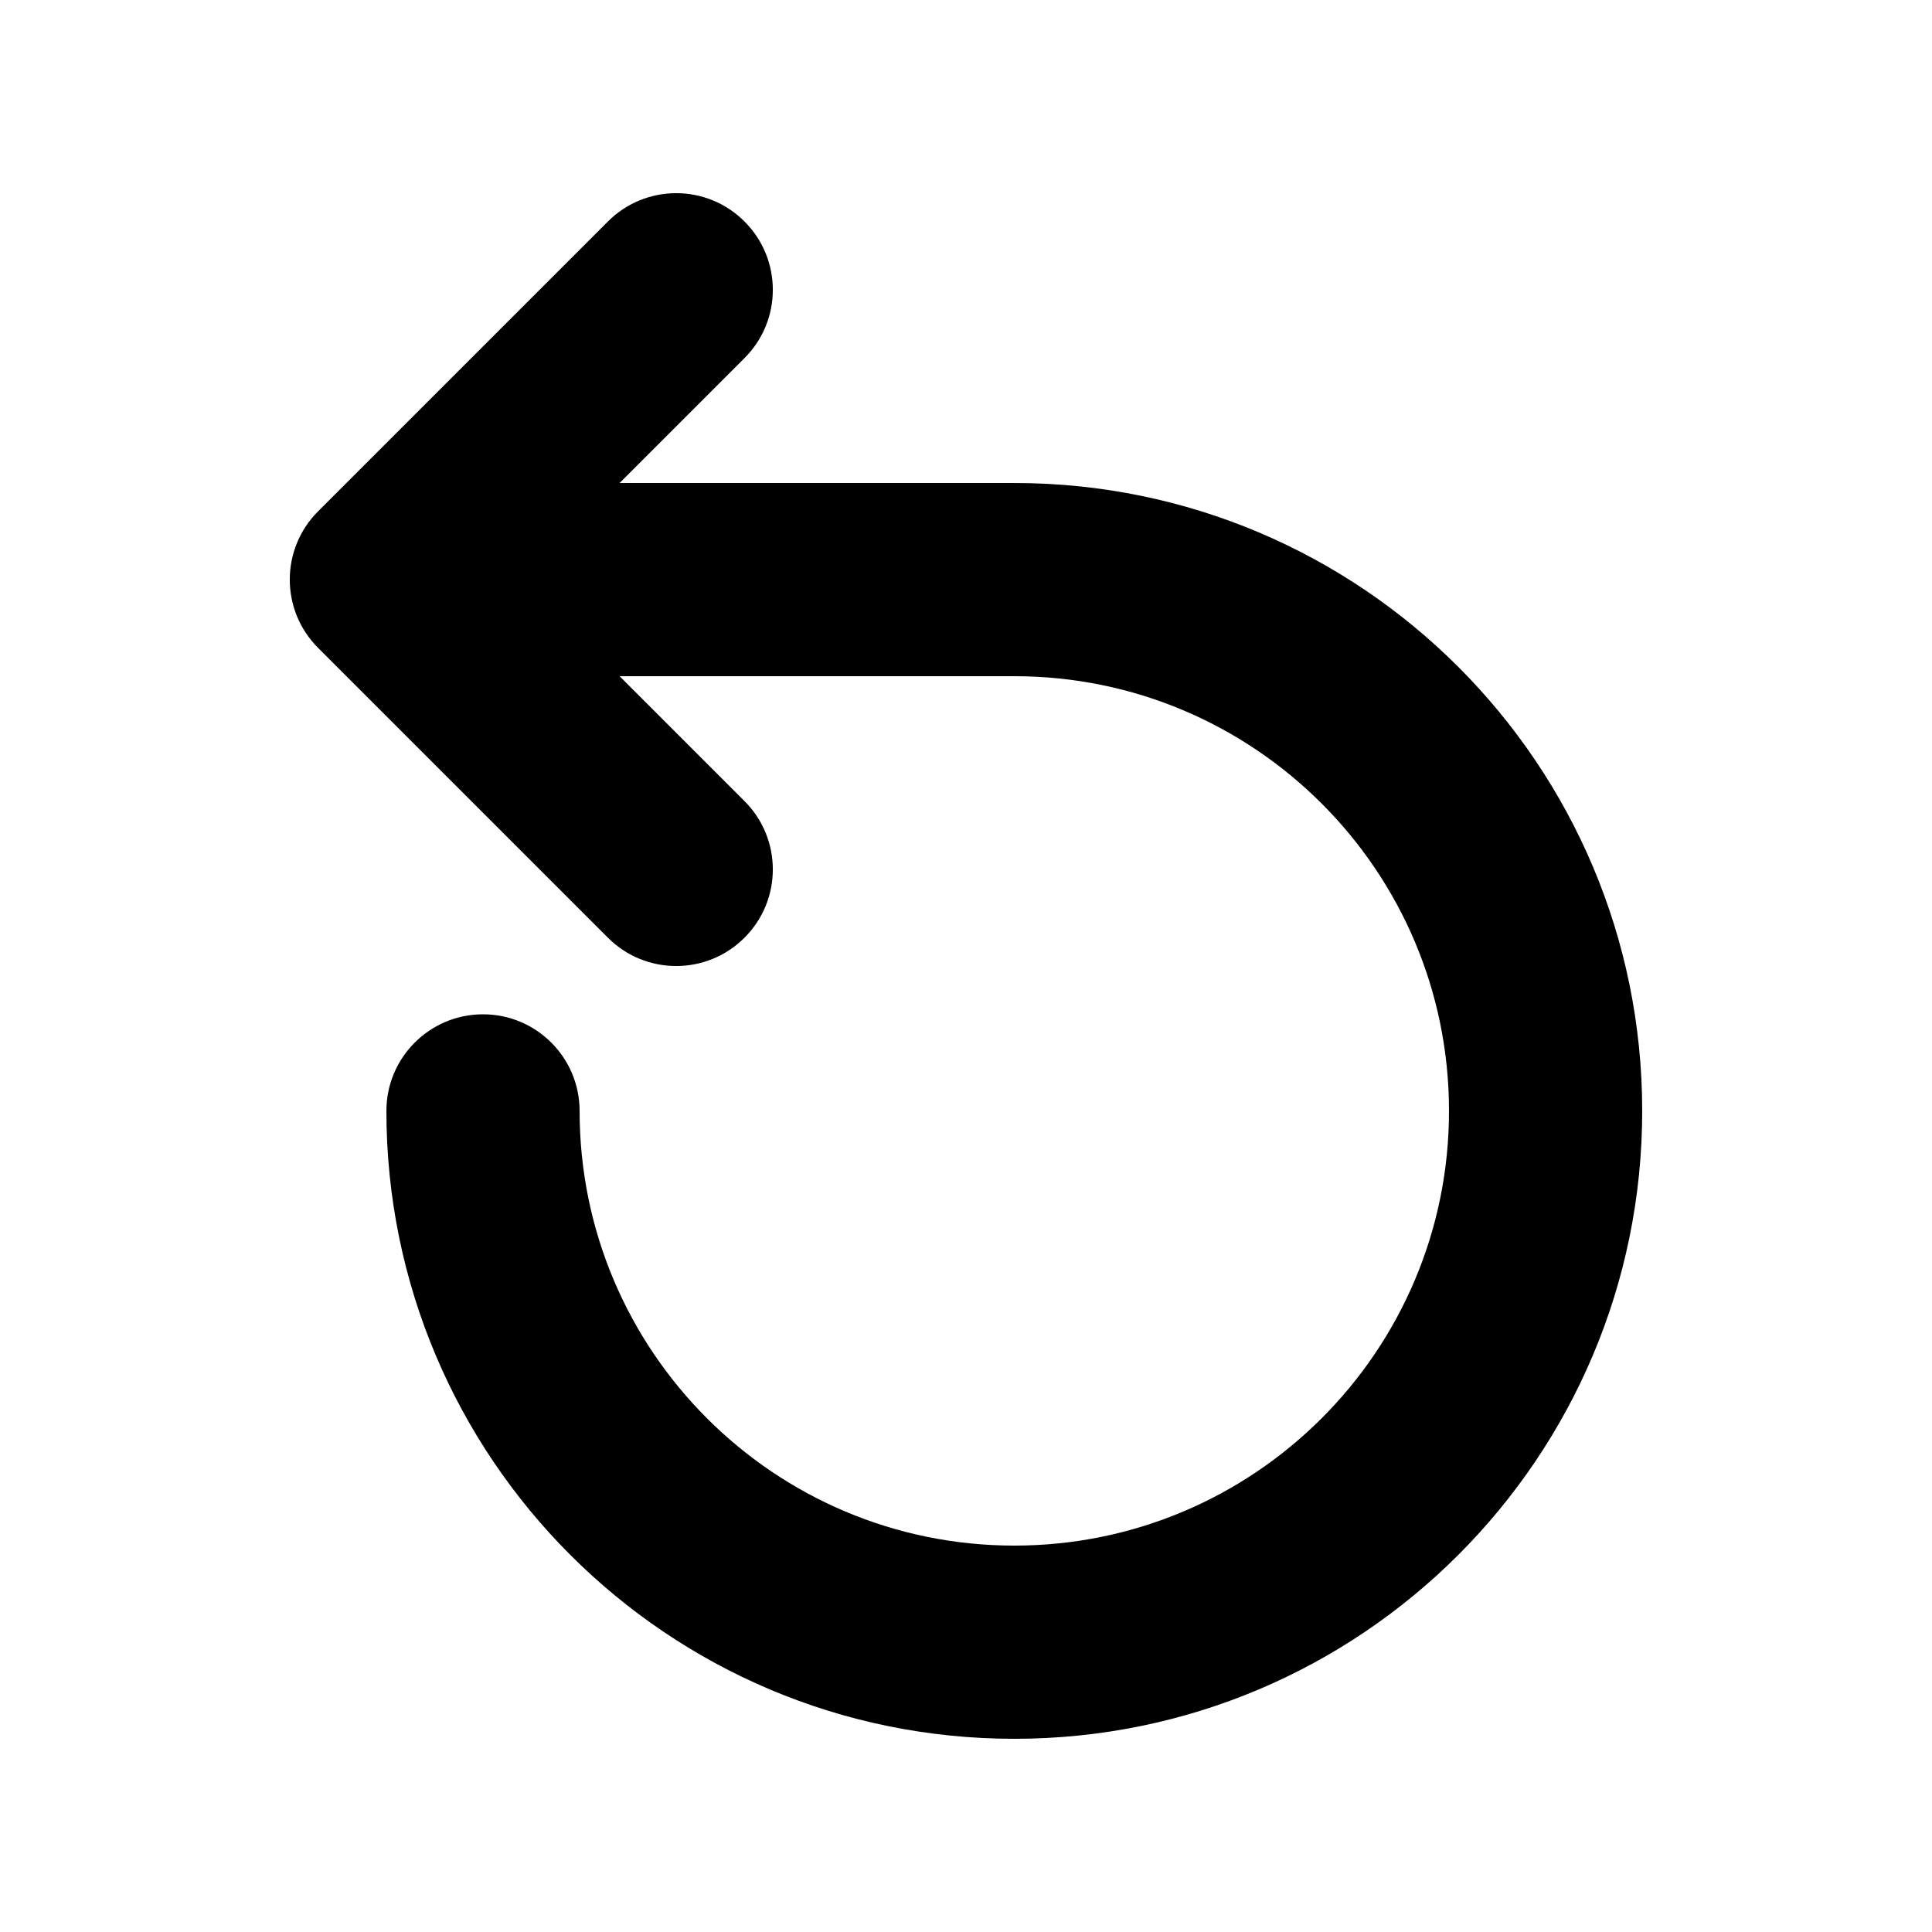
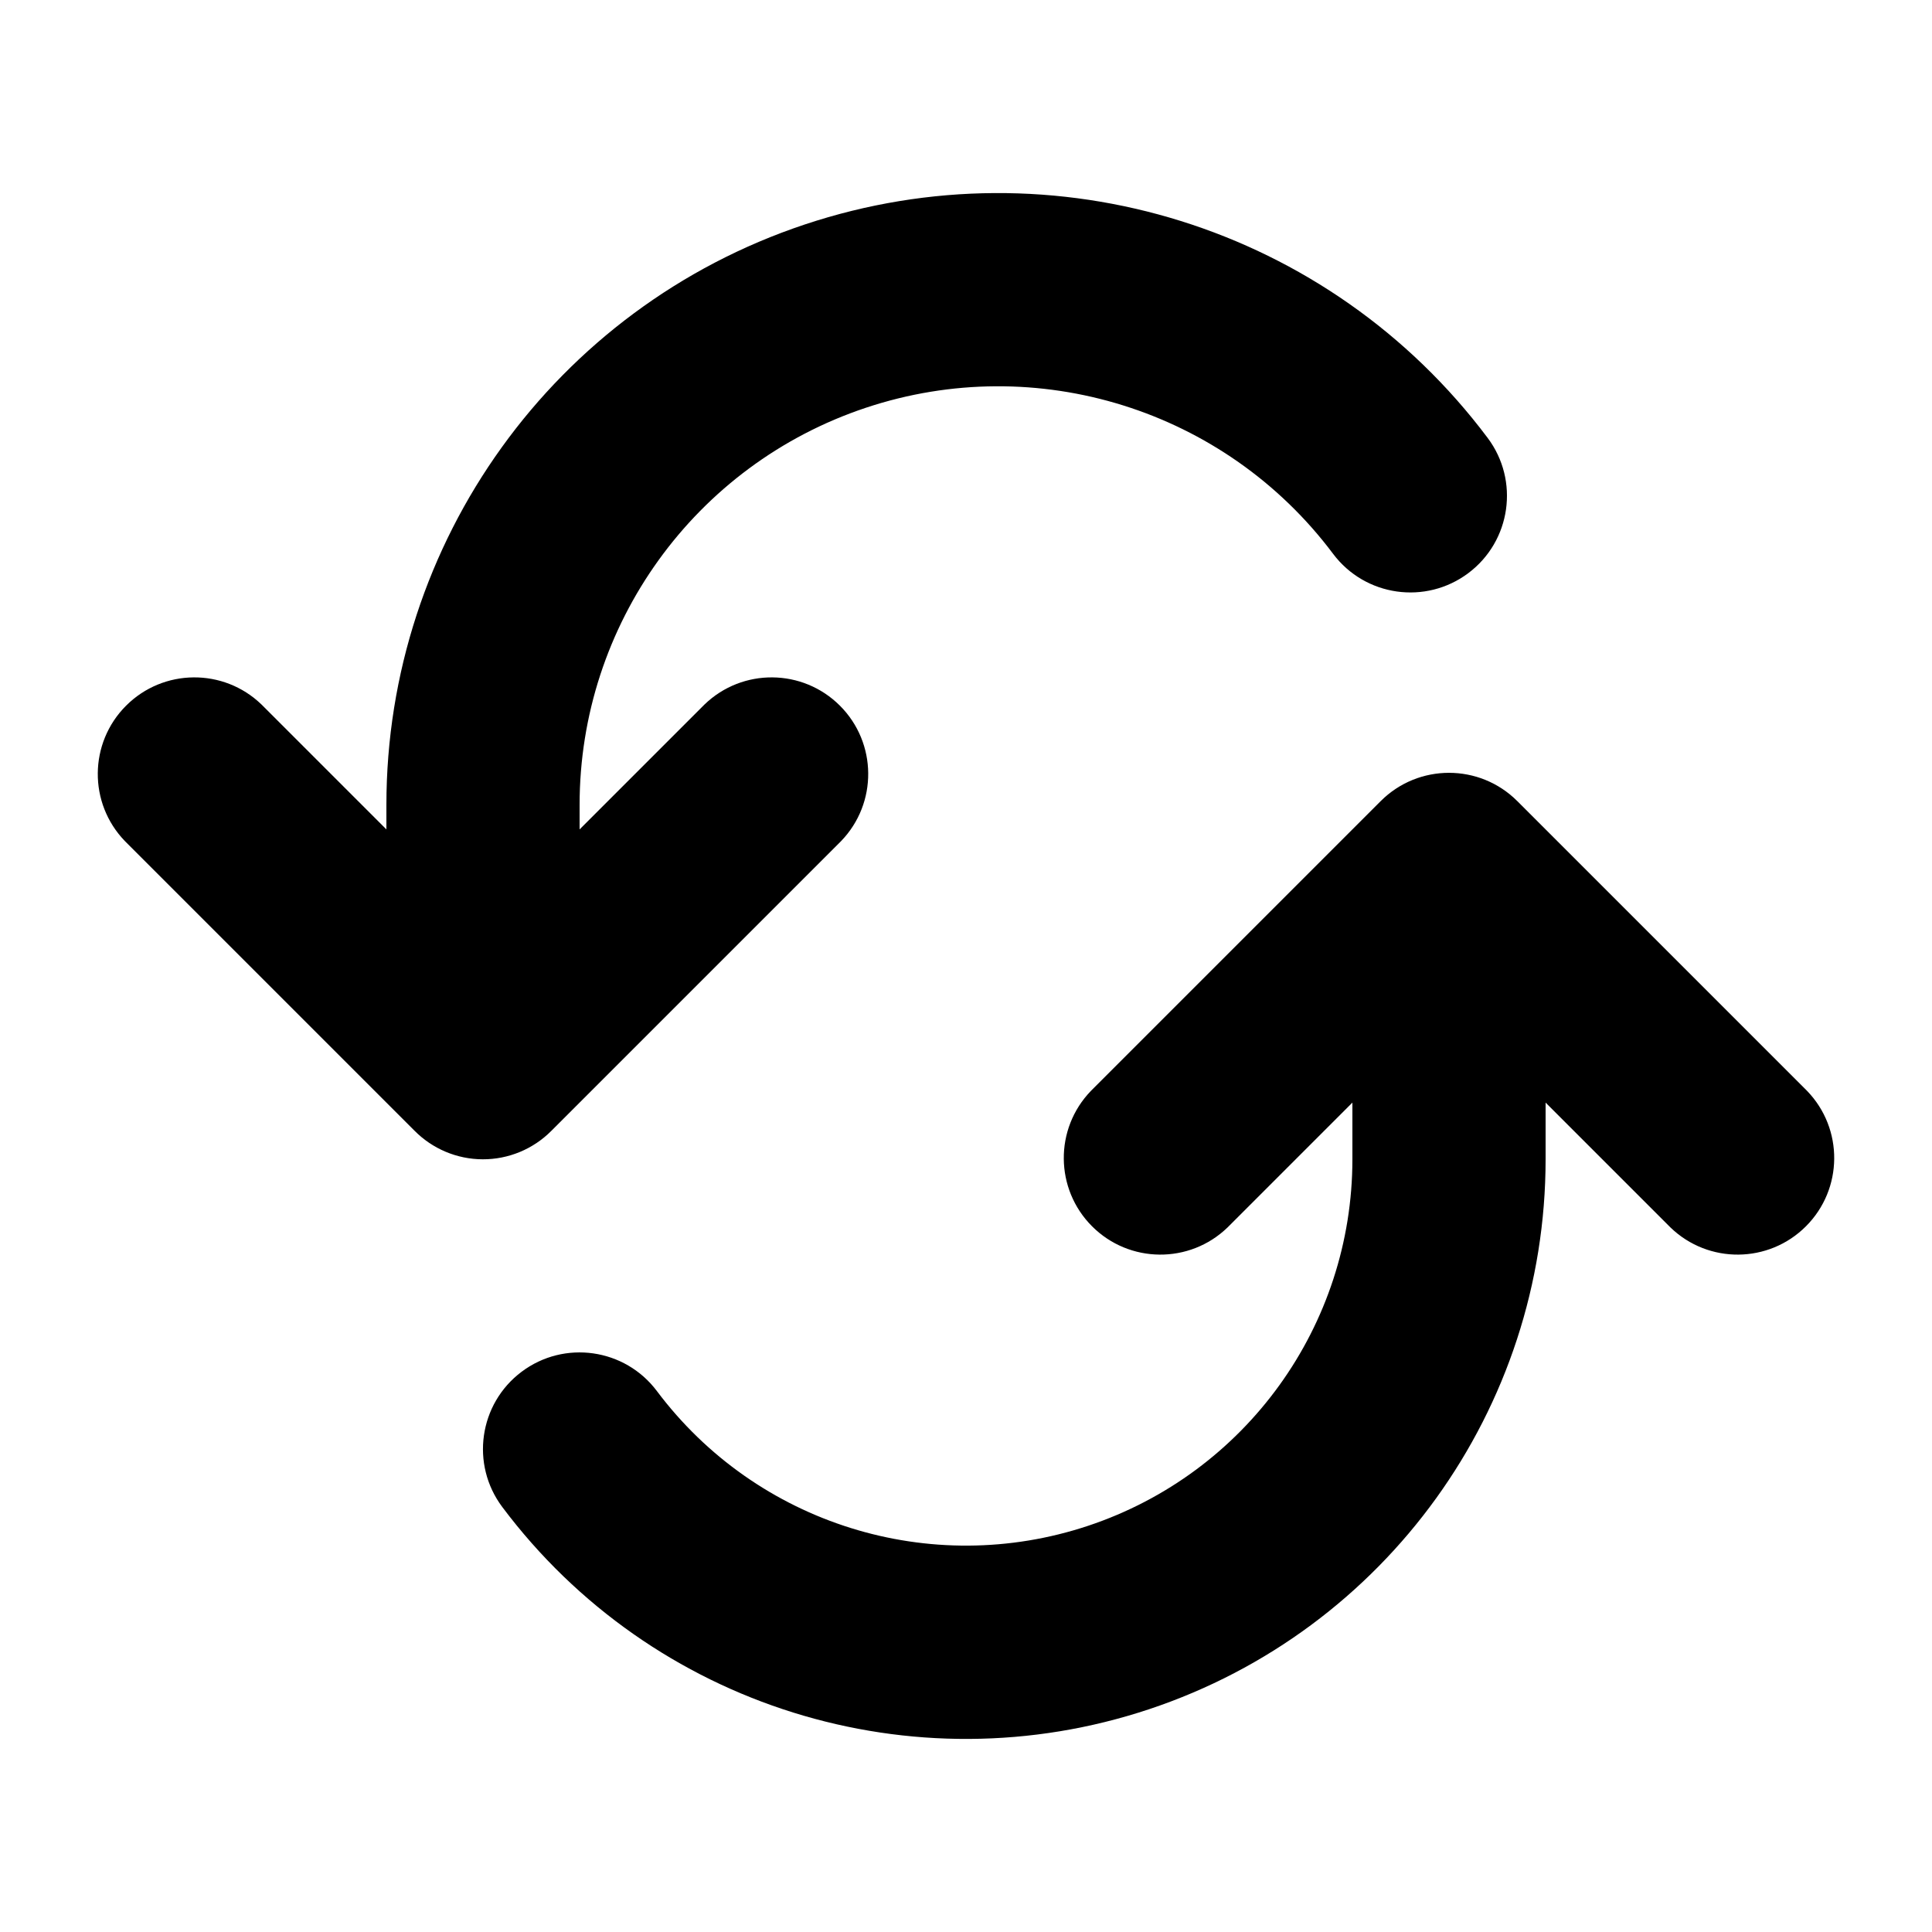
- <svg xmlns="http://www.w3.org/2000/svg" width="20" height="20" viewBox="0 0 20 20" fill="currentColor">
-   <path fill-rule="evenodd" clip-rule="evenodd" d="M3.293 6.707C2.902 6.317 2.902 5.683 3.293 5.293L6.293 2.293C6.683 1.902 7.317 1.902 7.707 2.293C8.098 2.683 8.098 3.317 7.707 3.707L6.414 5H10.5C14.09 5 17 7.91 17 11.5C17 15.09 14.09 18 10.5 18C6.91 18 4 15.09 4 11.5C4 10.948 4.448 10.5 5 10.5C5.552 10.5 6 10.948 6 11.5C6 13.985 8.015 16 10.5 16C12.985 16 15 13.985 15 11.5C15 9.015 12.985 7 10.5 7H6.414L7.707 8.293C8.098 8.683 8.098 9.317 7.707 9.707C7.317 10.098 6.683 10.098 6.293 9.707L3.293 6.707Z" fill="currentColor" />
+ <svg xmlns="http://www.w3.org/2000/svg" width="20" height="20" fill="currentColor" viewBox="0 0 20 20">
+   <path fill-rule="evenodd" d="M2.707 7.293 4 8.586v-.253a6.333 6.333 0 0 1 11.4-3.8 1 1 0 0 1-1.6 1.2 4.333 4.333 0 0 0-7.8 2.6v.253l1.293-1.293a1 1 0 0 1 1.414 1.414l-3 3a.997.997 0 0 1-1.418-.004L1.293 8.707a1 1 0 0 1 1.414-1.414ZM14 11.414l-1.293 1.293a1 1 0 0 1-1.414-1.414l3-3a1 1 0 0 1 1.414 0l3 3a1 1 0 0 1-1.414 1.414L16 11.414V12a6 6 0 0 1-10.8 3.601A1 1 0 0 1 6.8 14.4 4 4 0 0 0 14 12v-.586Z" clip-rule="evenodd" />
</svg>
